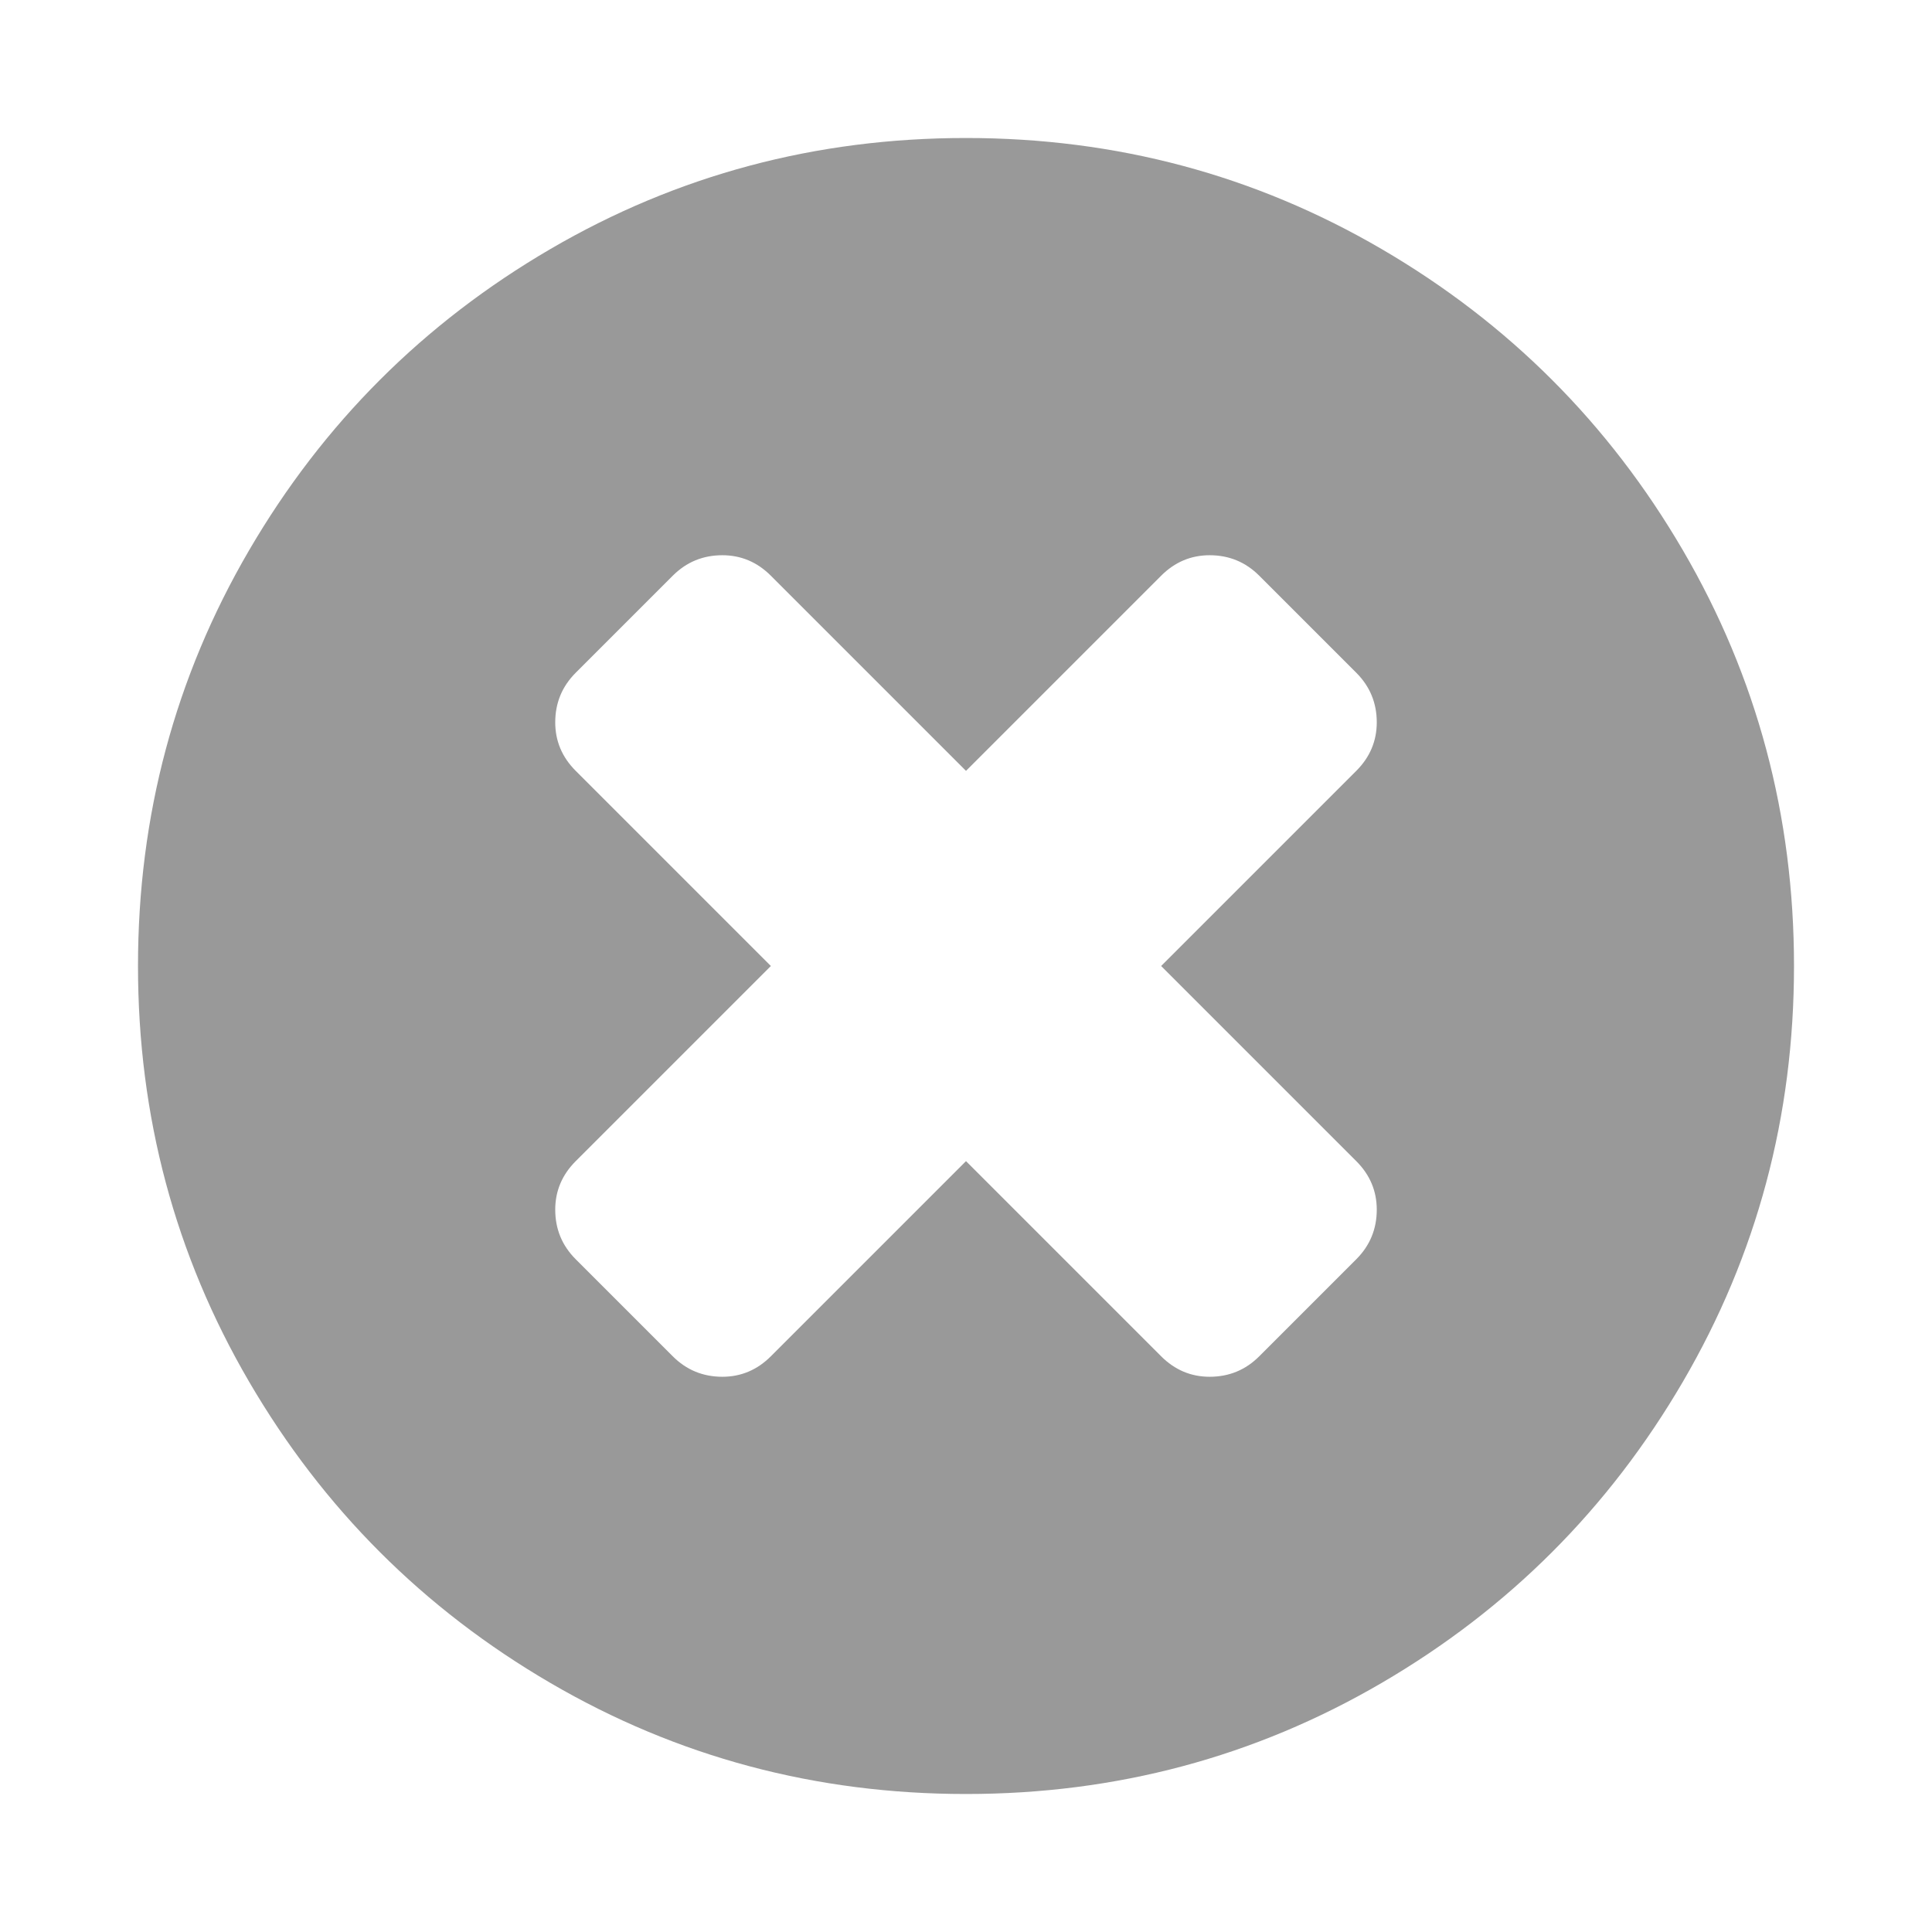
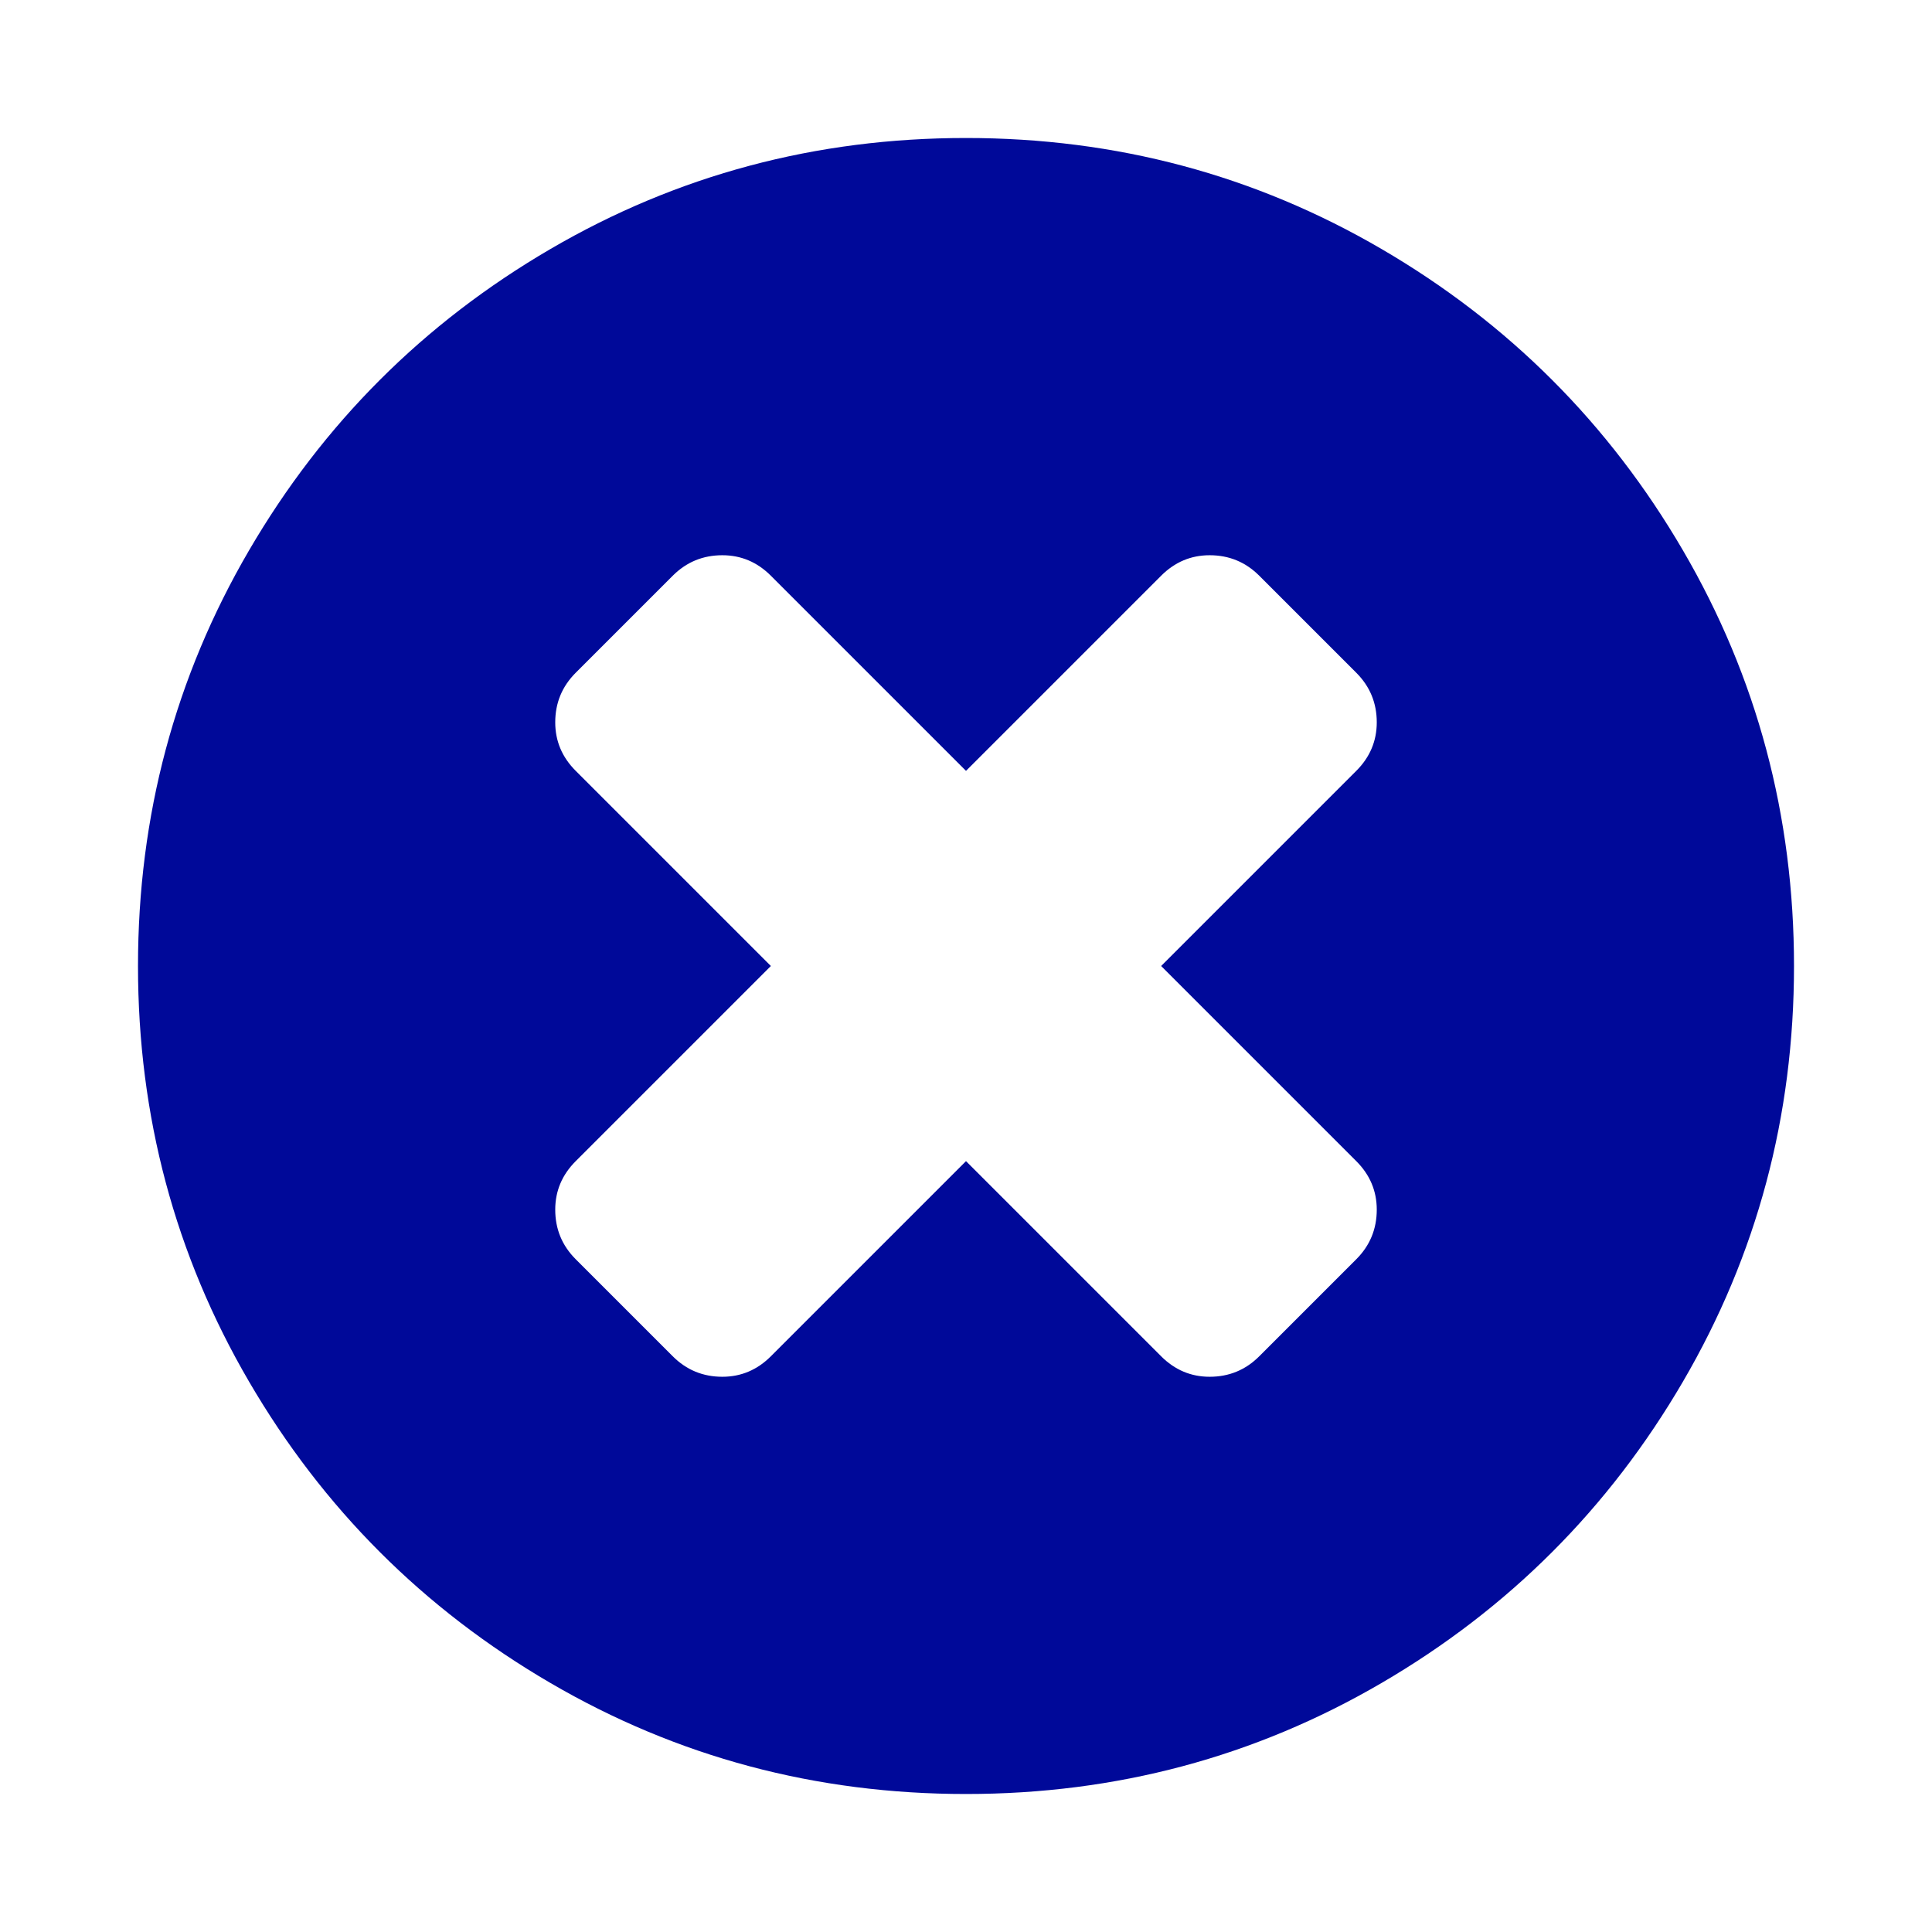
<svg xmlns="http://www.w3.org/2000/svg" width="16" height="16" viewBox="0 0 1792 1792">
-   <path fill="#999999" d="M1277 1122q0-26-19-45l-181-181 181-181q19-19 19-45 0-27-19-46l-90-90q-19-19-46-19-26 0-45 19l-181 181-181-181q-19-19-45-19-27 0-46 19l-90 90q-19 19-19 46 0 26 19 45l181 181-181 181q-19 19-19 45 0 27 19 46l90 90q19 19 46 19 26 0 45-19l181-181 181 181q19 19 45 19 27 0 46-19l90-90q19-19 19-46zm387-226q0 209-103 385.5t-279.5 279.5-385.5 103-385.5-103-279.5-279.5-103-385.5 103-385.5 279.5-279.5 385.5-103 385.5 103 279.5 279.5 103 385.5z" />
+   <path fill="#000999" d="M1277 1122q0-26-19-45l-181-181 181-181q19-19 19-45 0-27-19-46l-90-90q-19-19-46-19-26 0-45 19l-181 181-181-181q-19-19-45-19-27 0-46 19l-90 90q-19 19-19 46 0 26 19 45l181 181-181 181q-19 19-19 45 0 27 19 46l90 90q19 19 46 19 26 0 45-19l181-181 181 181q19 19 45 19 27 0 46-19l90-90q19-19 19-46zm387-226q0 209-103 385.5t-279.5 279.5-385.5 103-385.5-103-279.5-279.5-103-385.5 103-385.5 279.5-279.5 385.5-103 385.5 103 279.5 279.5 103 385.5z" />
</svg>
